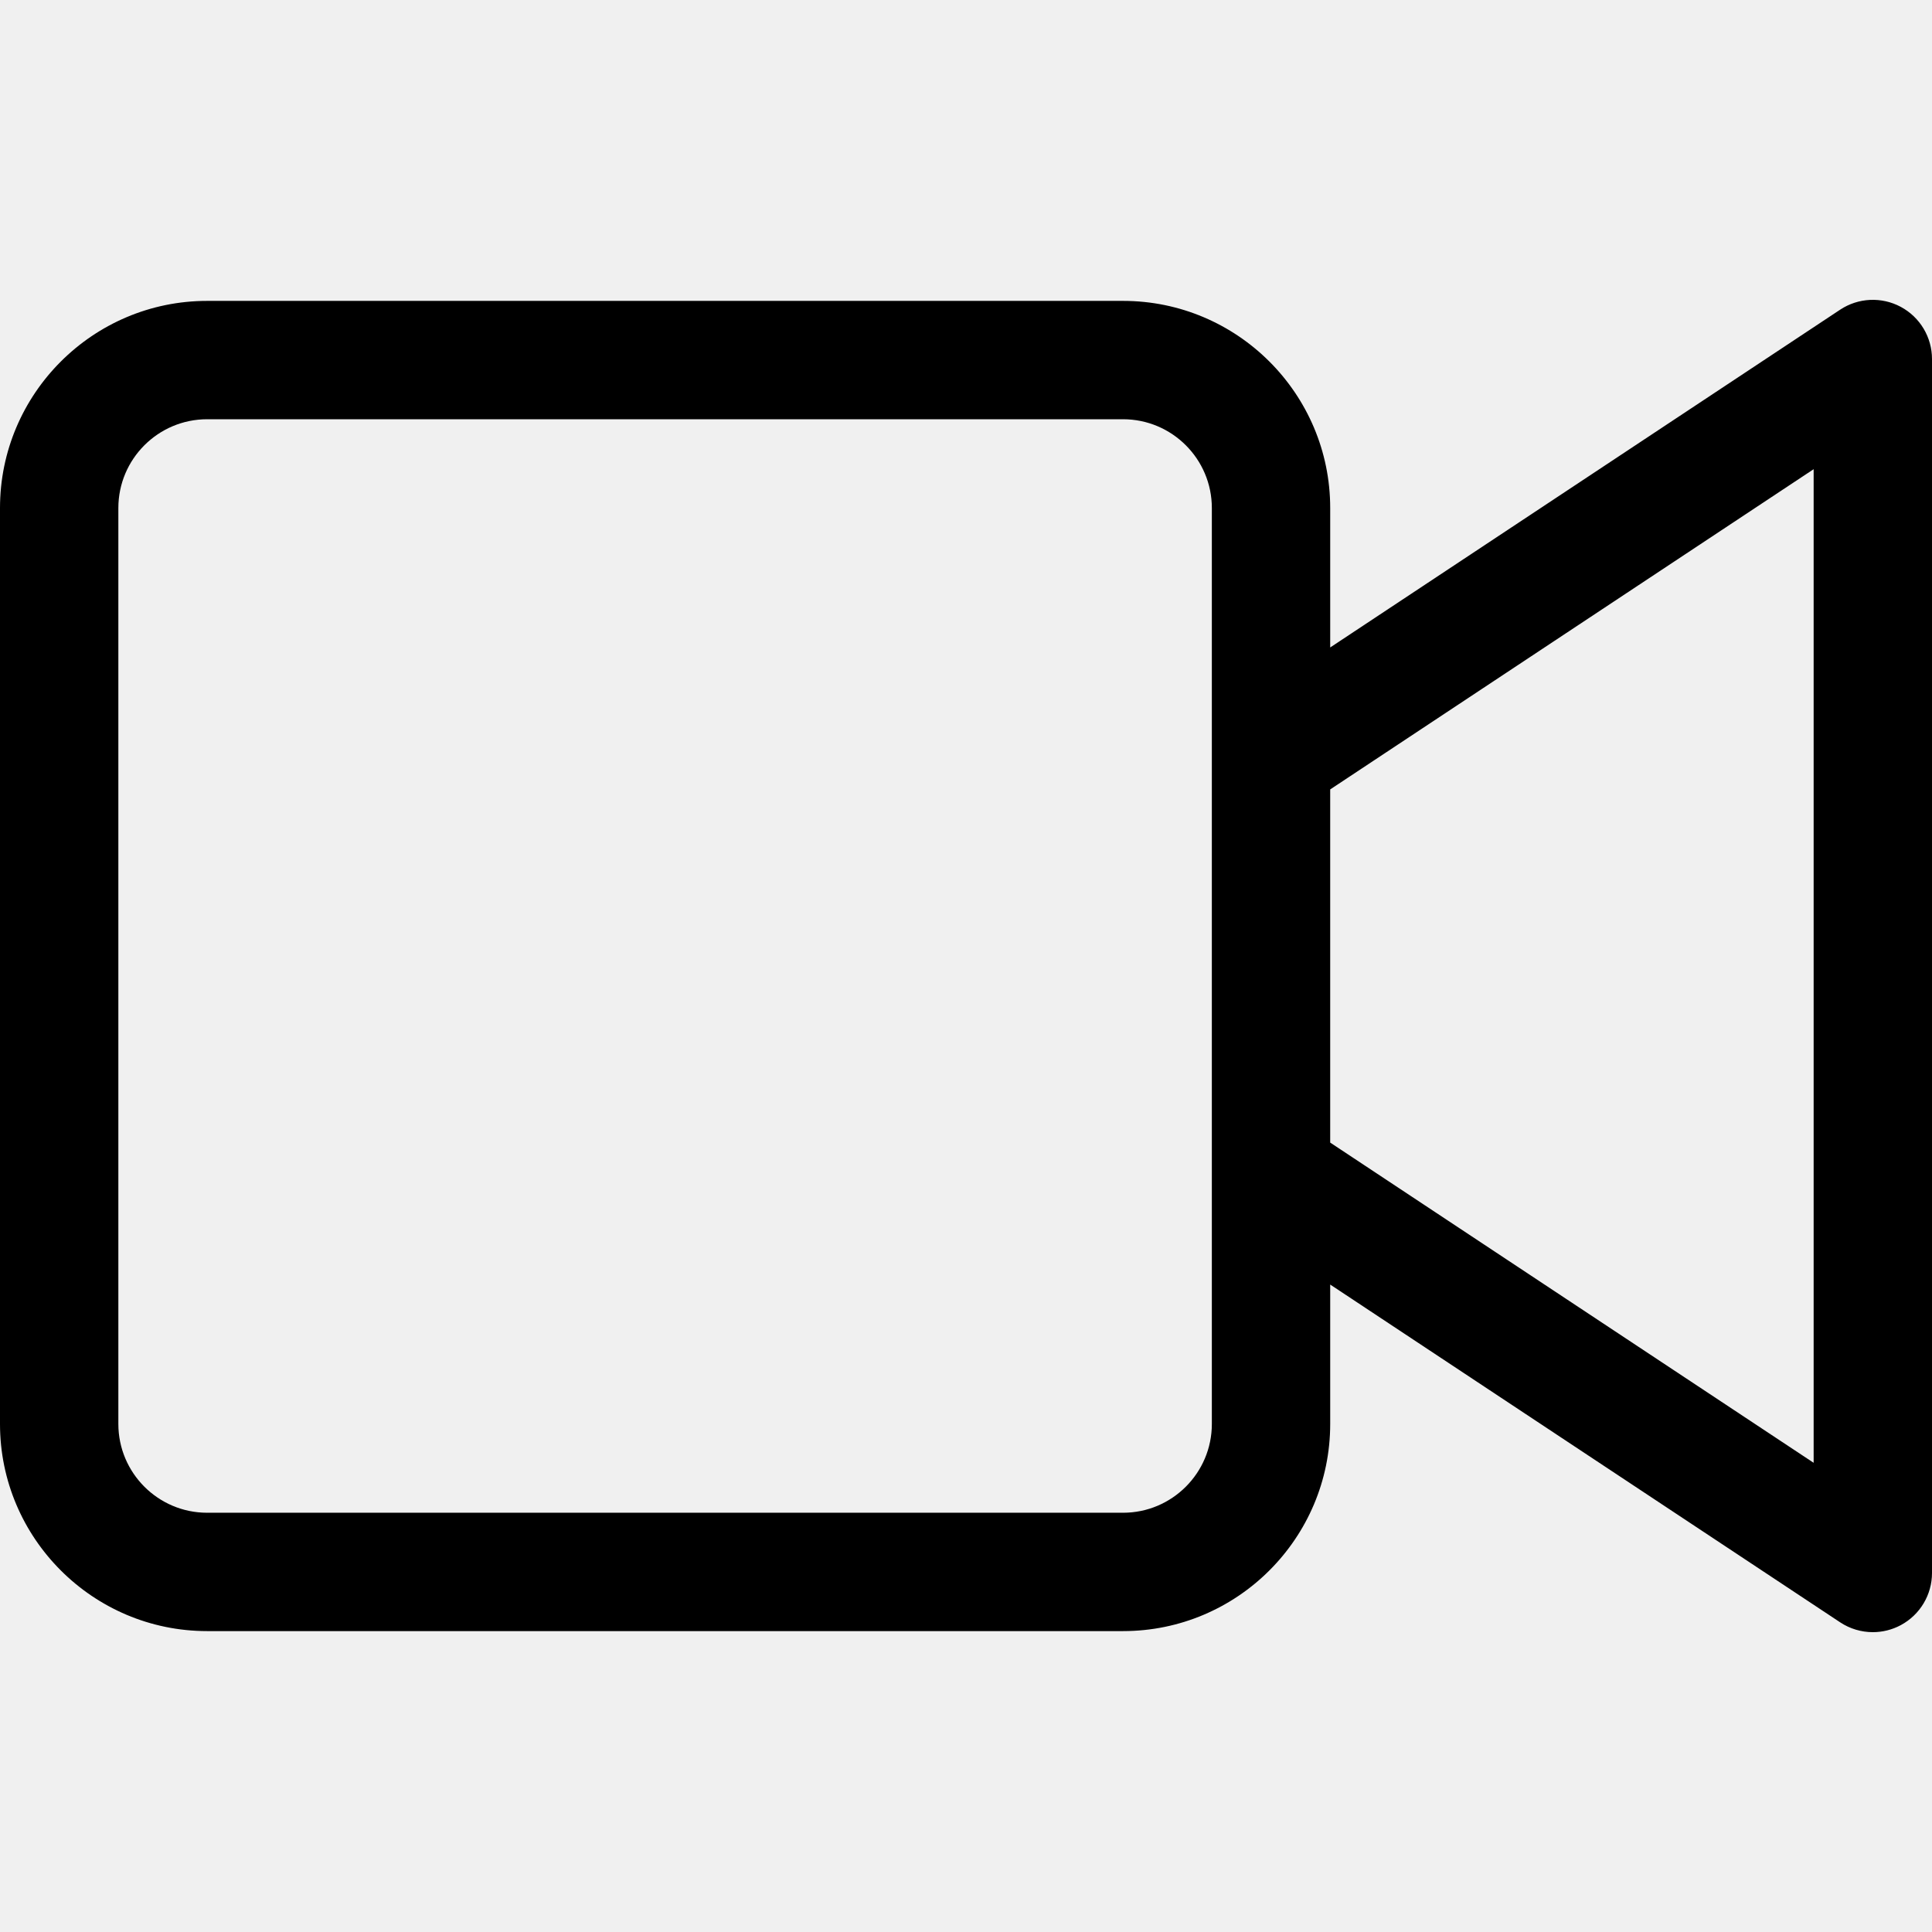
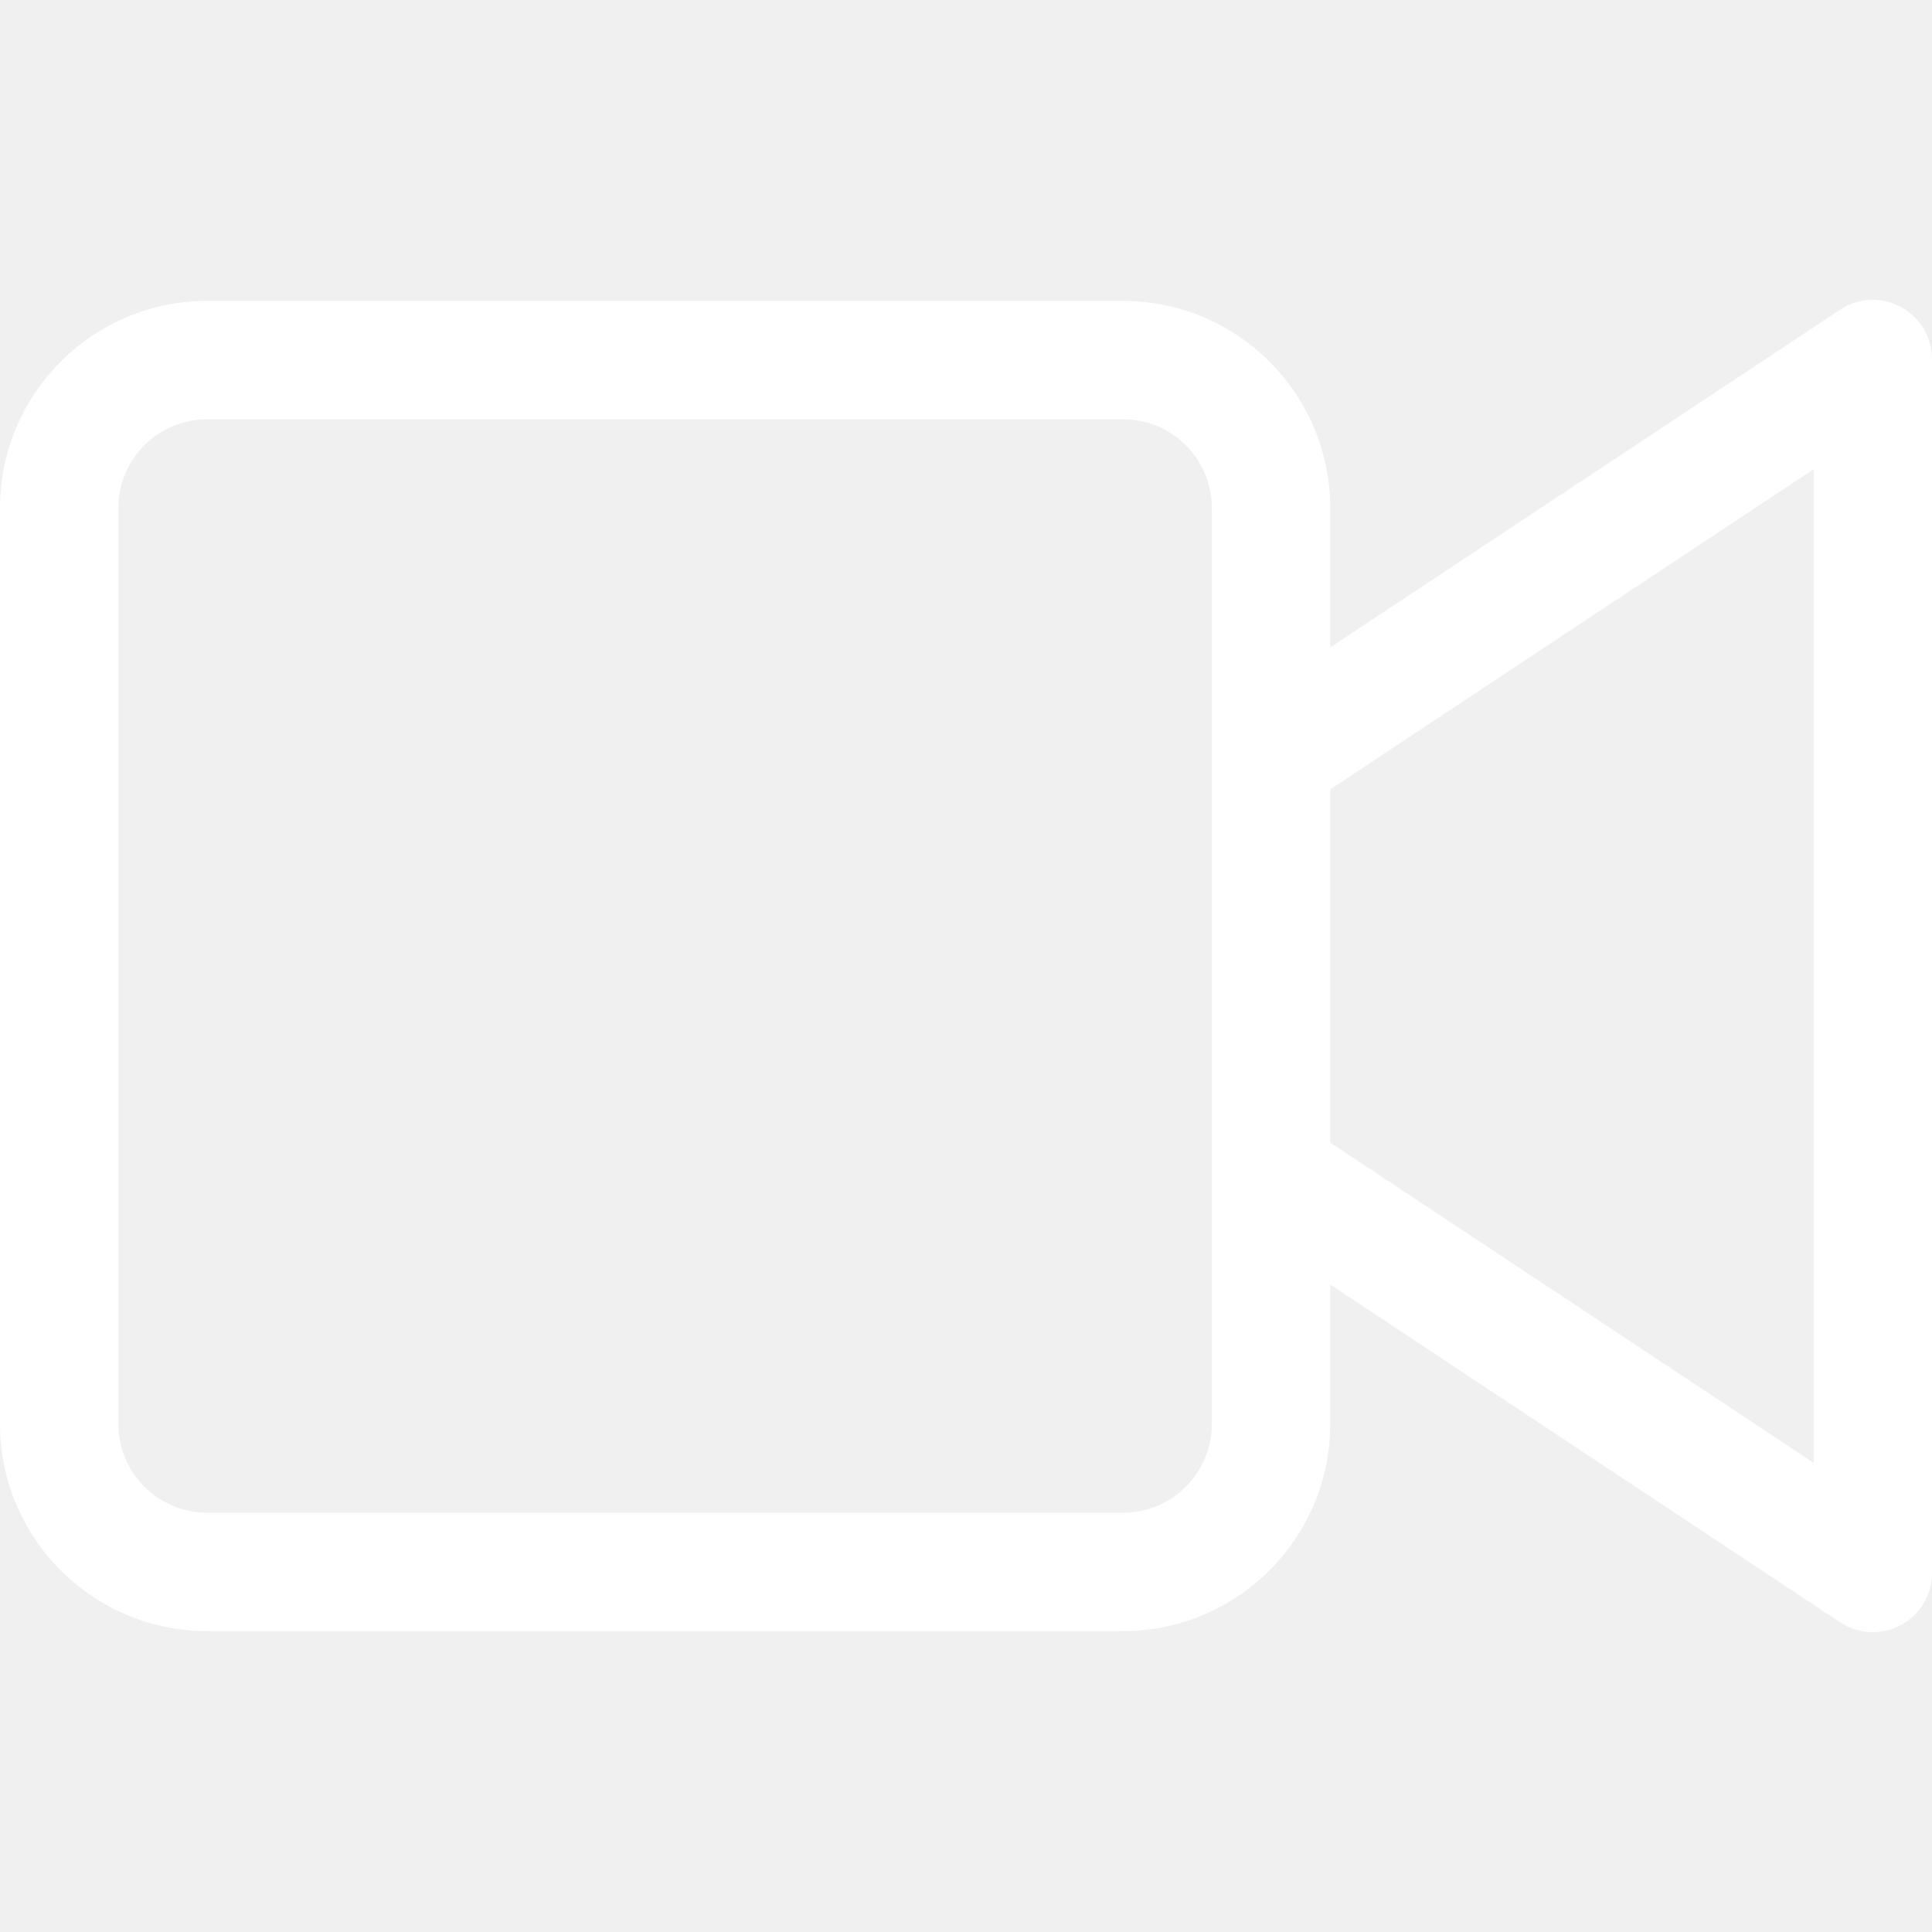
- <svg xmlns="http://www.w3.org/2000/svg" version="1.1" id="Capa_1" x="0px" y="0px" viewBox="0 0 244.856 244.856" style="enable-background:new 0 0 244.856 244.856;" xml:space="preserve">
+ <svg xmlns="http://www.w3.org/2000/svg" version="1.1" id="Capa_1" x="0px" y="0px" fill="#FFF" viewBox="0 0 244.856 244.856" style="enable-background:new 0 0 244.856 244.856;" xml:space="preserve">
  <path d="M240.905,38.894c-2.433-1.307-5.388-1.17-7.69,0.354l-64.629,42.809V64.384c0-14.475-11.776-26.25-26.25-26.25H26.25  C11.776,38.134,0,49.909,0,64.384v116.087c0,14.474,11.776,26.25,26.25,26.25h116.086c14.474,0,26.25-11.776,26.25-26.25v-17.67  l64.629,42.807c1.251,0.828,2.694,1.247,4.142,1.247c1.217,0,2.437-0.296,3.548-0.893c2.433-1.307,3.951-3.846,3.951-6.607V45.501  C244.856,42.74,243.338,40.201,240.905,38.894z M153.586,180.471c0,6.202-5.047,11.25-11.25,11.25H26.25  c-6.203,0-11.25-5.048-11.25-11.25V64.384c0-6.203,5.047-11.25,11.25-11.25h116.086c6.203,0,11.25,5.047,11.25,11.25v31.637v52.816  V180.471z M229.856,185.391l-61.271-40.582v-44.76l61.271-40.584V185.391z" />
  <g>
</g>
  <g>
</g>
  <g>
</g>
  <g>
</g>
  <g>
</g>
  <g>
</g>
  <g>
</g>
  <g>
</g>
  <g>
</g>
  <g>
</g>
  <g>
</g>
  <g>
</g>
  <g>
</g>
  <g>
</g>
  <g>
</g>
</svg>
